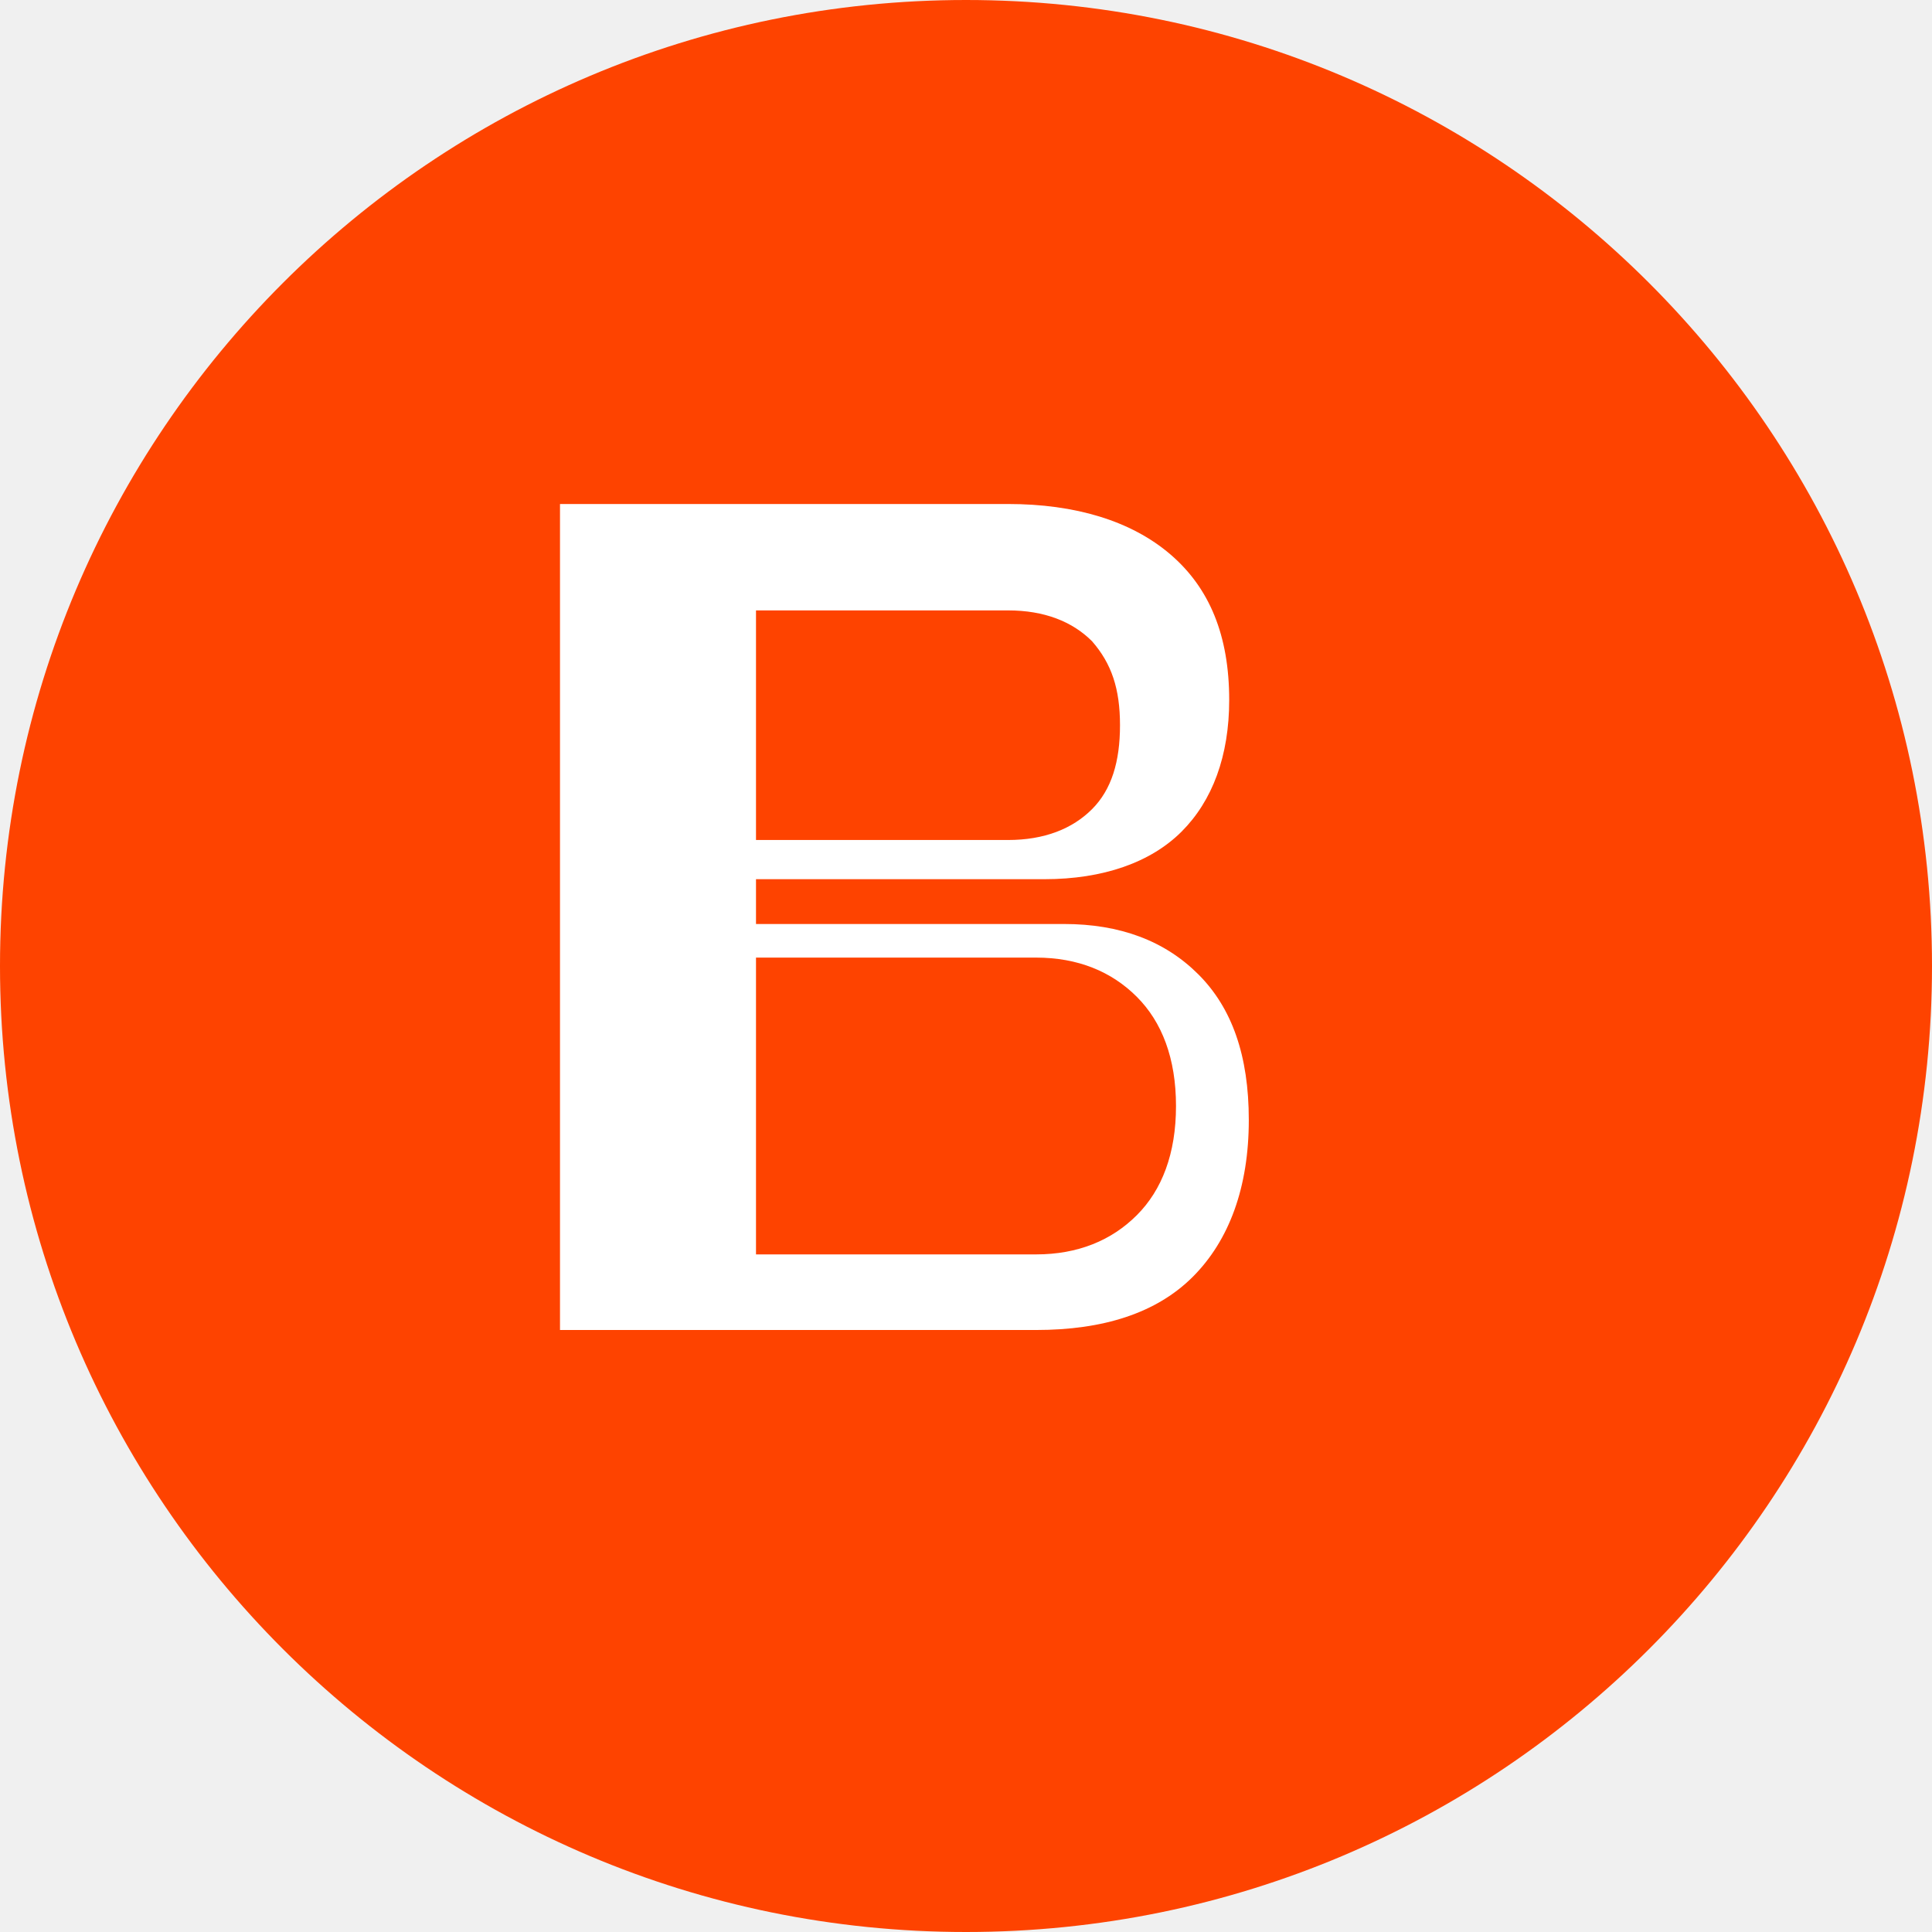
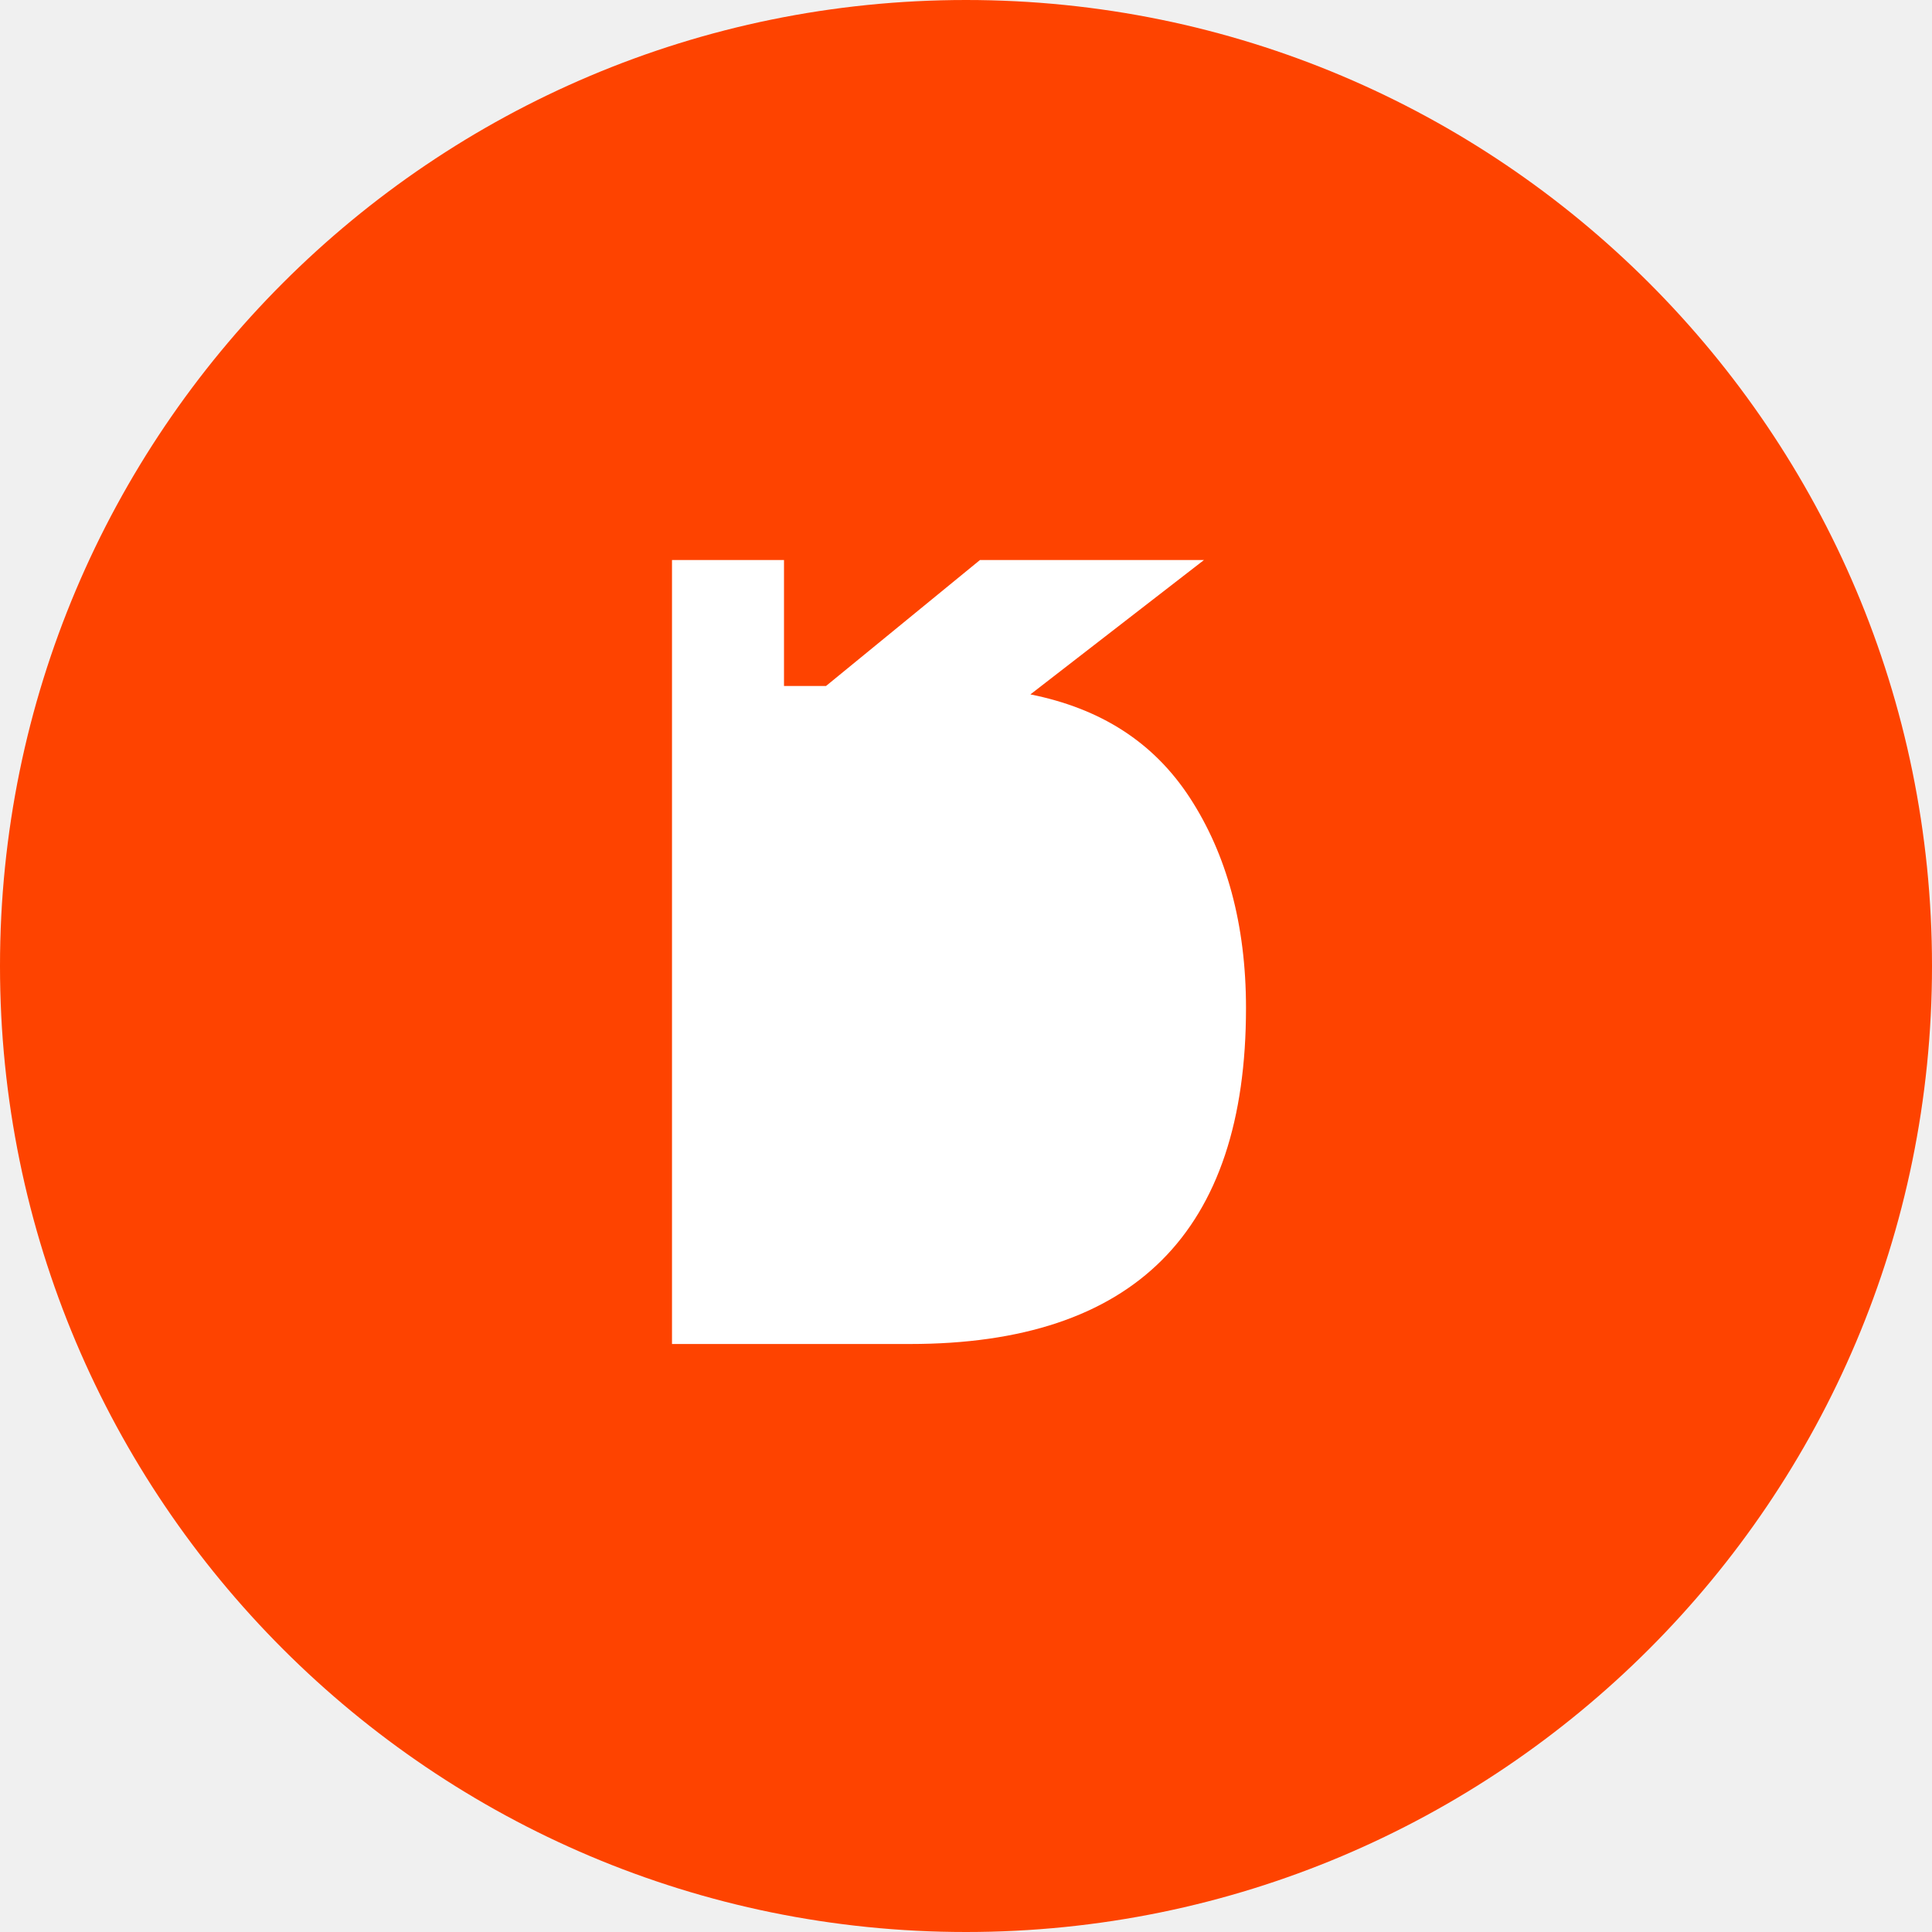
<svg xmlns="http://www.w3.org/2000/svg" width="69" height="69" viewBox="0 0 69 69" fill="none">
  <circle cx="34.5" cy="34.5" r="34.5" fill="#FE4300" />
-   <path d="M20 18H36C38.4 18 40.4 18.6 41.8 19.8C43.2 21 43.9 22.7 43.9 25C43.9 27 43.3 28.6 42.2 29.7C41.1 30.8 39.4 31.4 37.3 31.4H27V33H38C40 33 41.6 33.6 42.8 34.8C44 36 44.6 37.7 44.6 40C44.6 42.4 43.9 44.3 42.6 45.6C41.3 46.9 39.4 47.5 37 47.5H20V18ZM27 25V30H36C37.3 30 38.3 29.6 39 28.9C39.7 28.2 40 27.2 40 25.9C40 24.6 39.7 23.7 39 22.9C38.3 22.2 37.3 21.8 36 21.8H27V25ZM27 33.5V44.8H37C38.5 44.8 39.7 44.3 40.6 43.4C41.5 42.5 42 41.2 42 39.5C42 37.8 41.5 36.5 40.6 35.6C39.7 34.7 38.5 34.2 37 34.2H27V33.5Z" fill="white" />
+   <path d="M24 20V48H32.5C36.5 48 39.5 47 41.5 45C43.5 43 44.5 40 44.5 36C44.5 33 43.8 30.5 42.5 28.5C41.2 26.5 39.3 25.3 36.8 24.8L43 20H35L29.5 24.5H28V20H24ZM28 28V44H32.5C35 44 37 43.3 38.5 41.8C40 40.3 40.8 38.3 40.8 35.8C40.8 33.3 40 31.3 38.5 29.8C37 28.3 35 27.5 32.5 27.5H28V28Z" fill="white" />
</svg>
